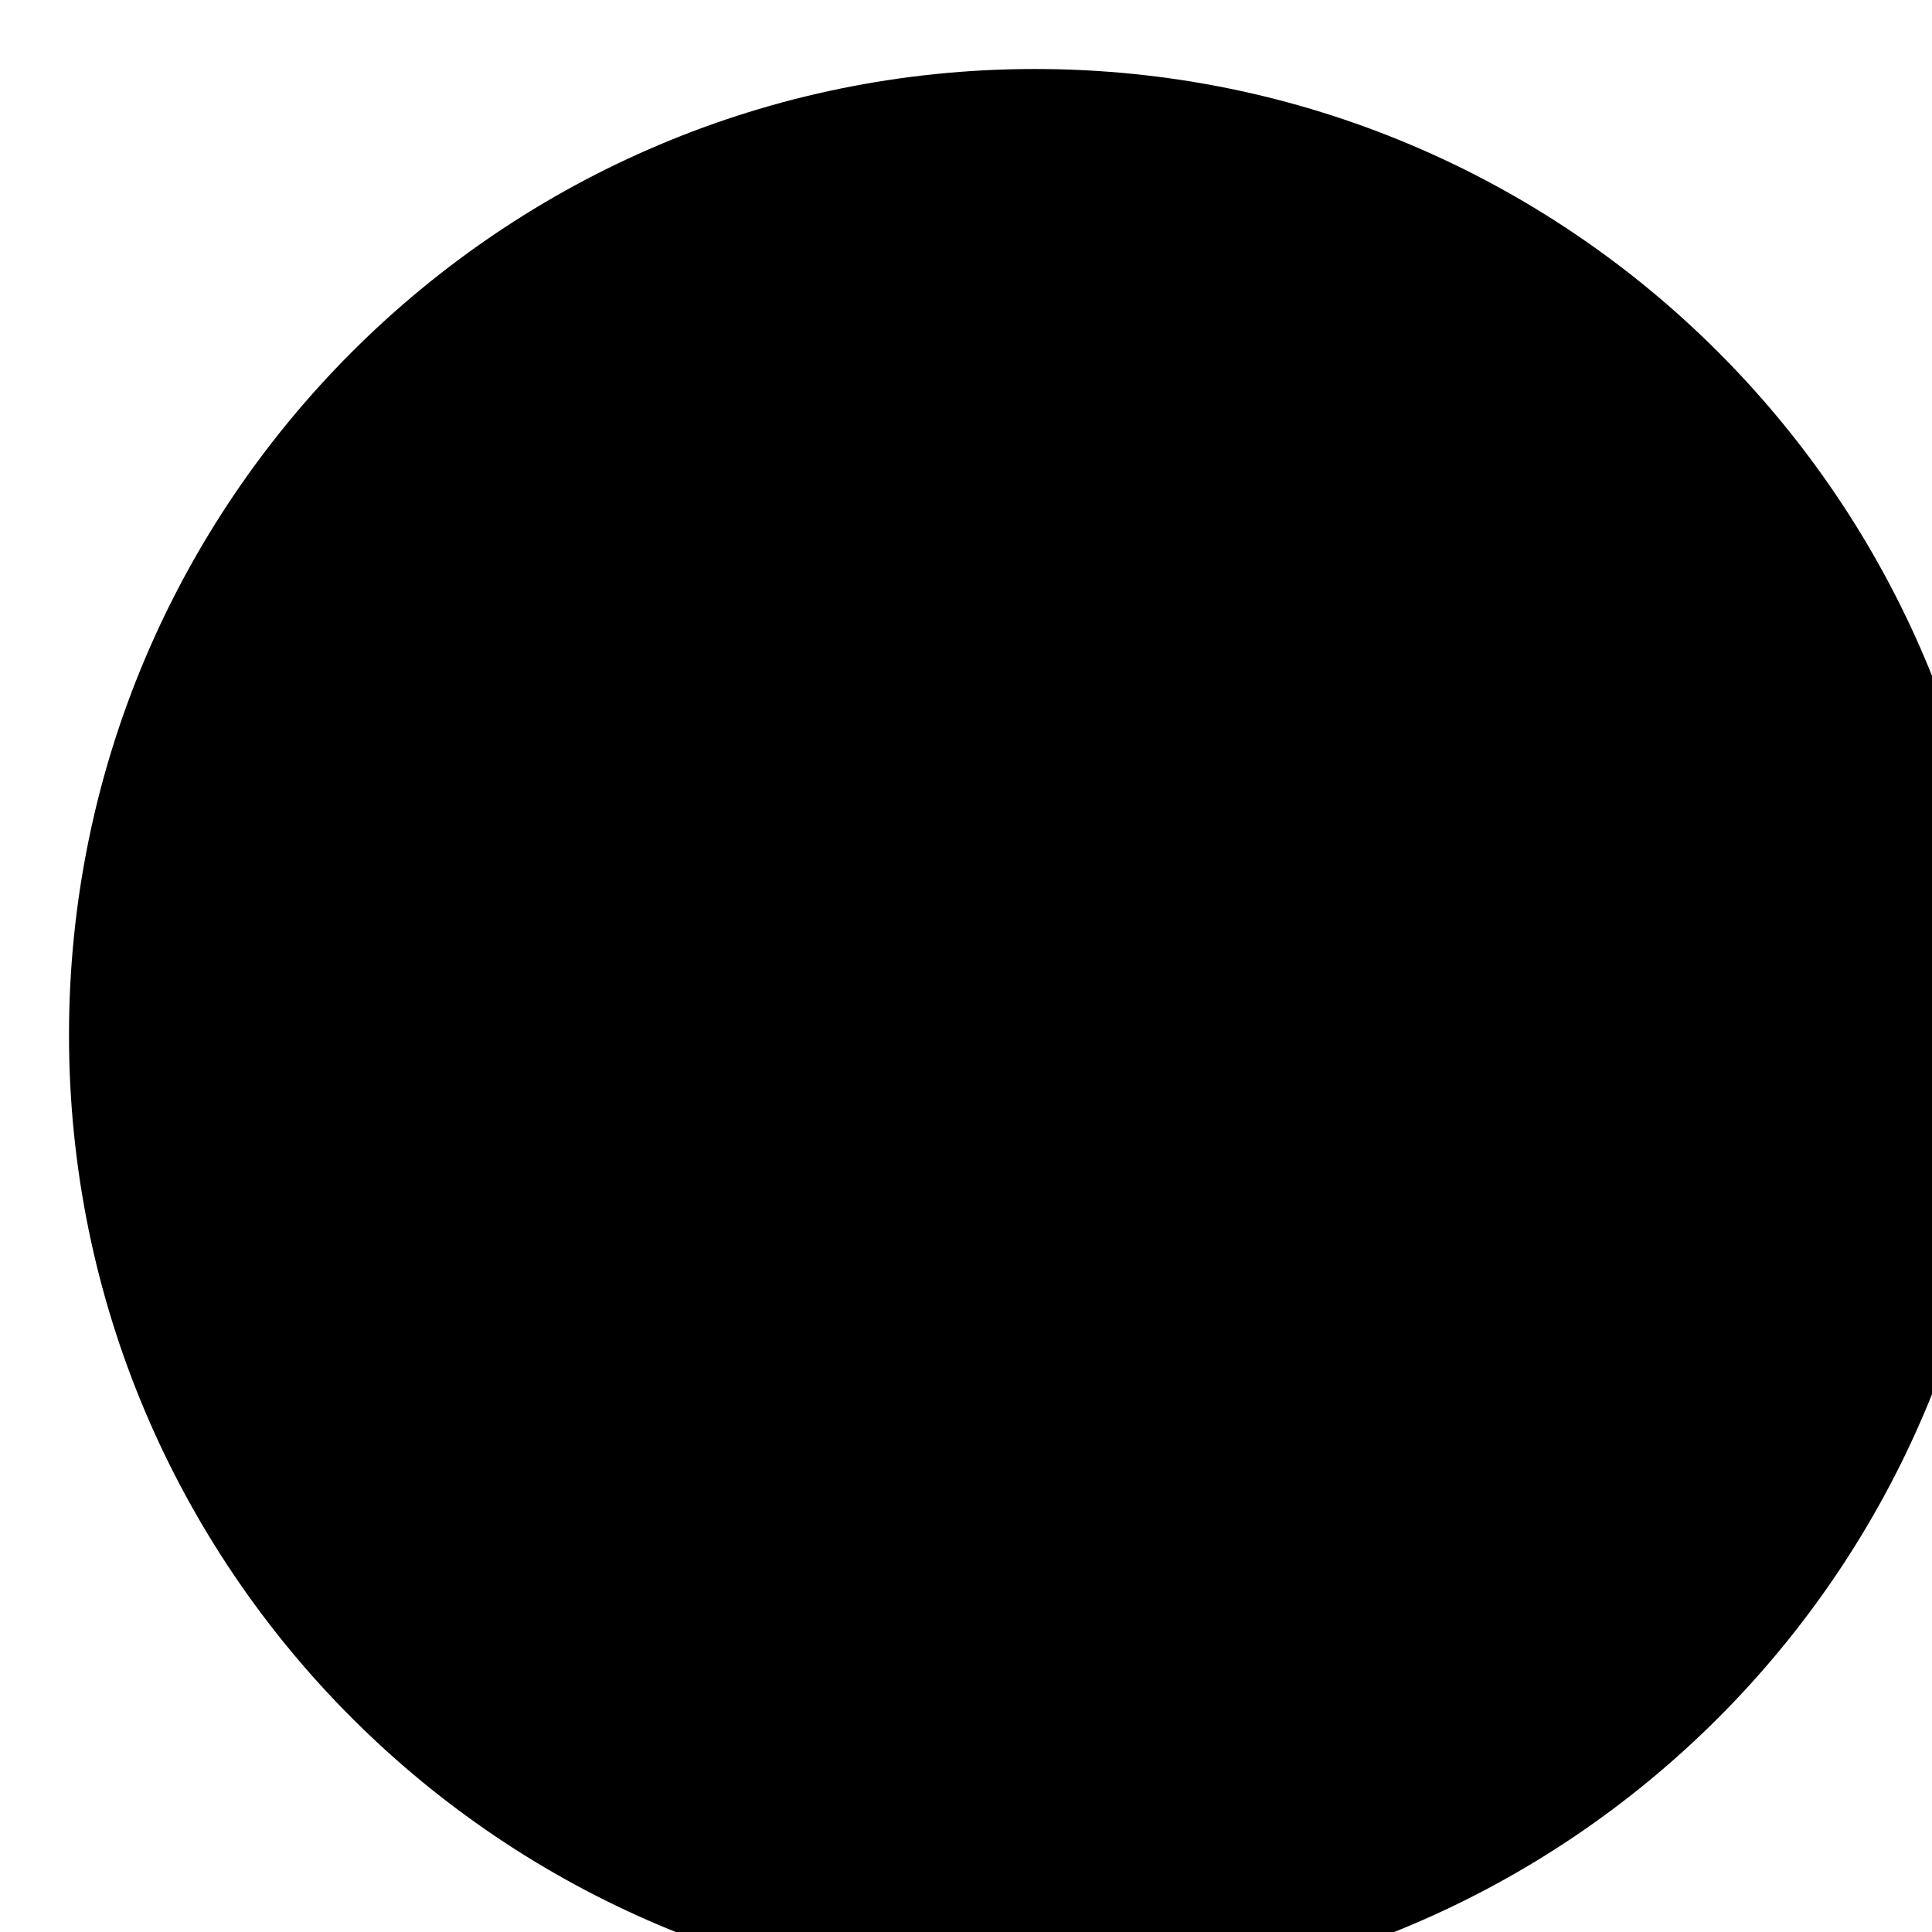
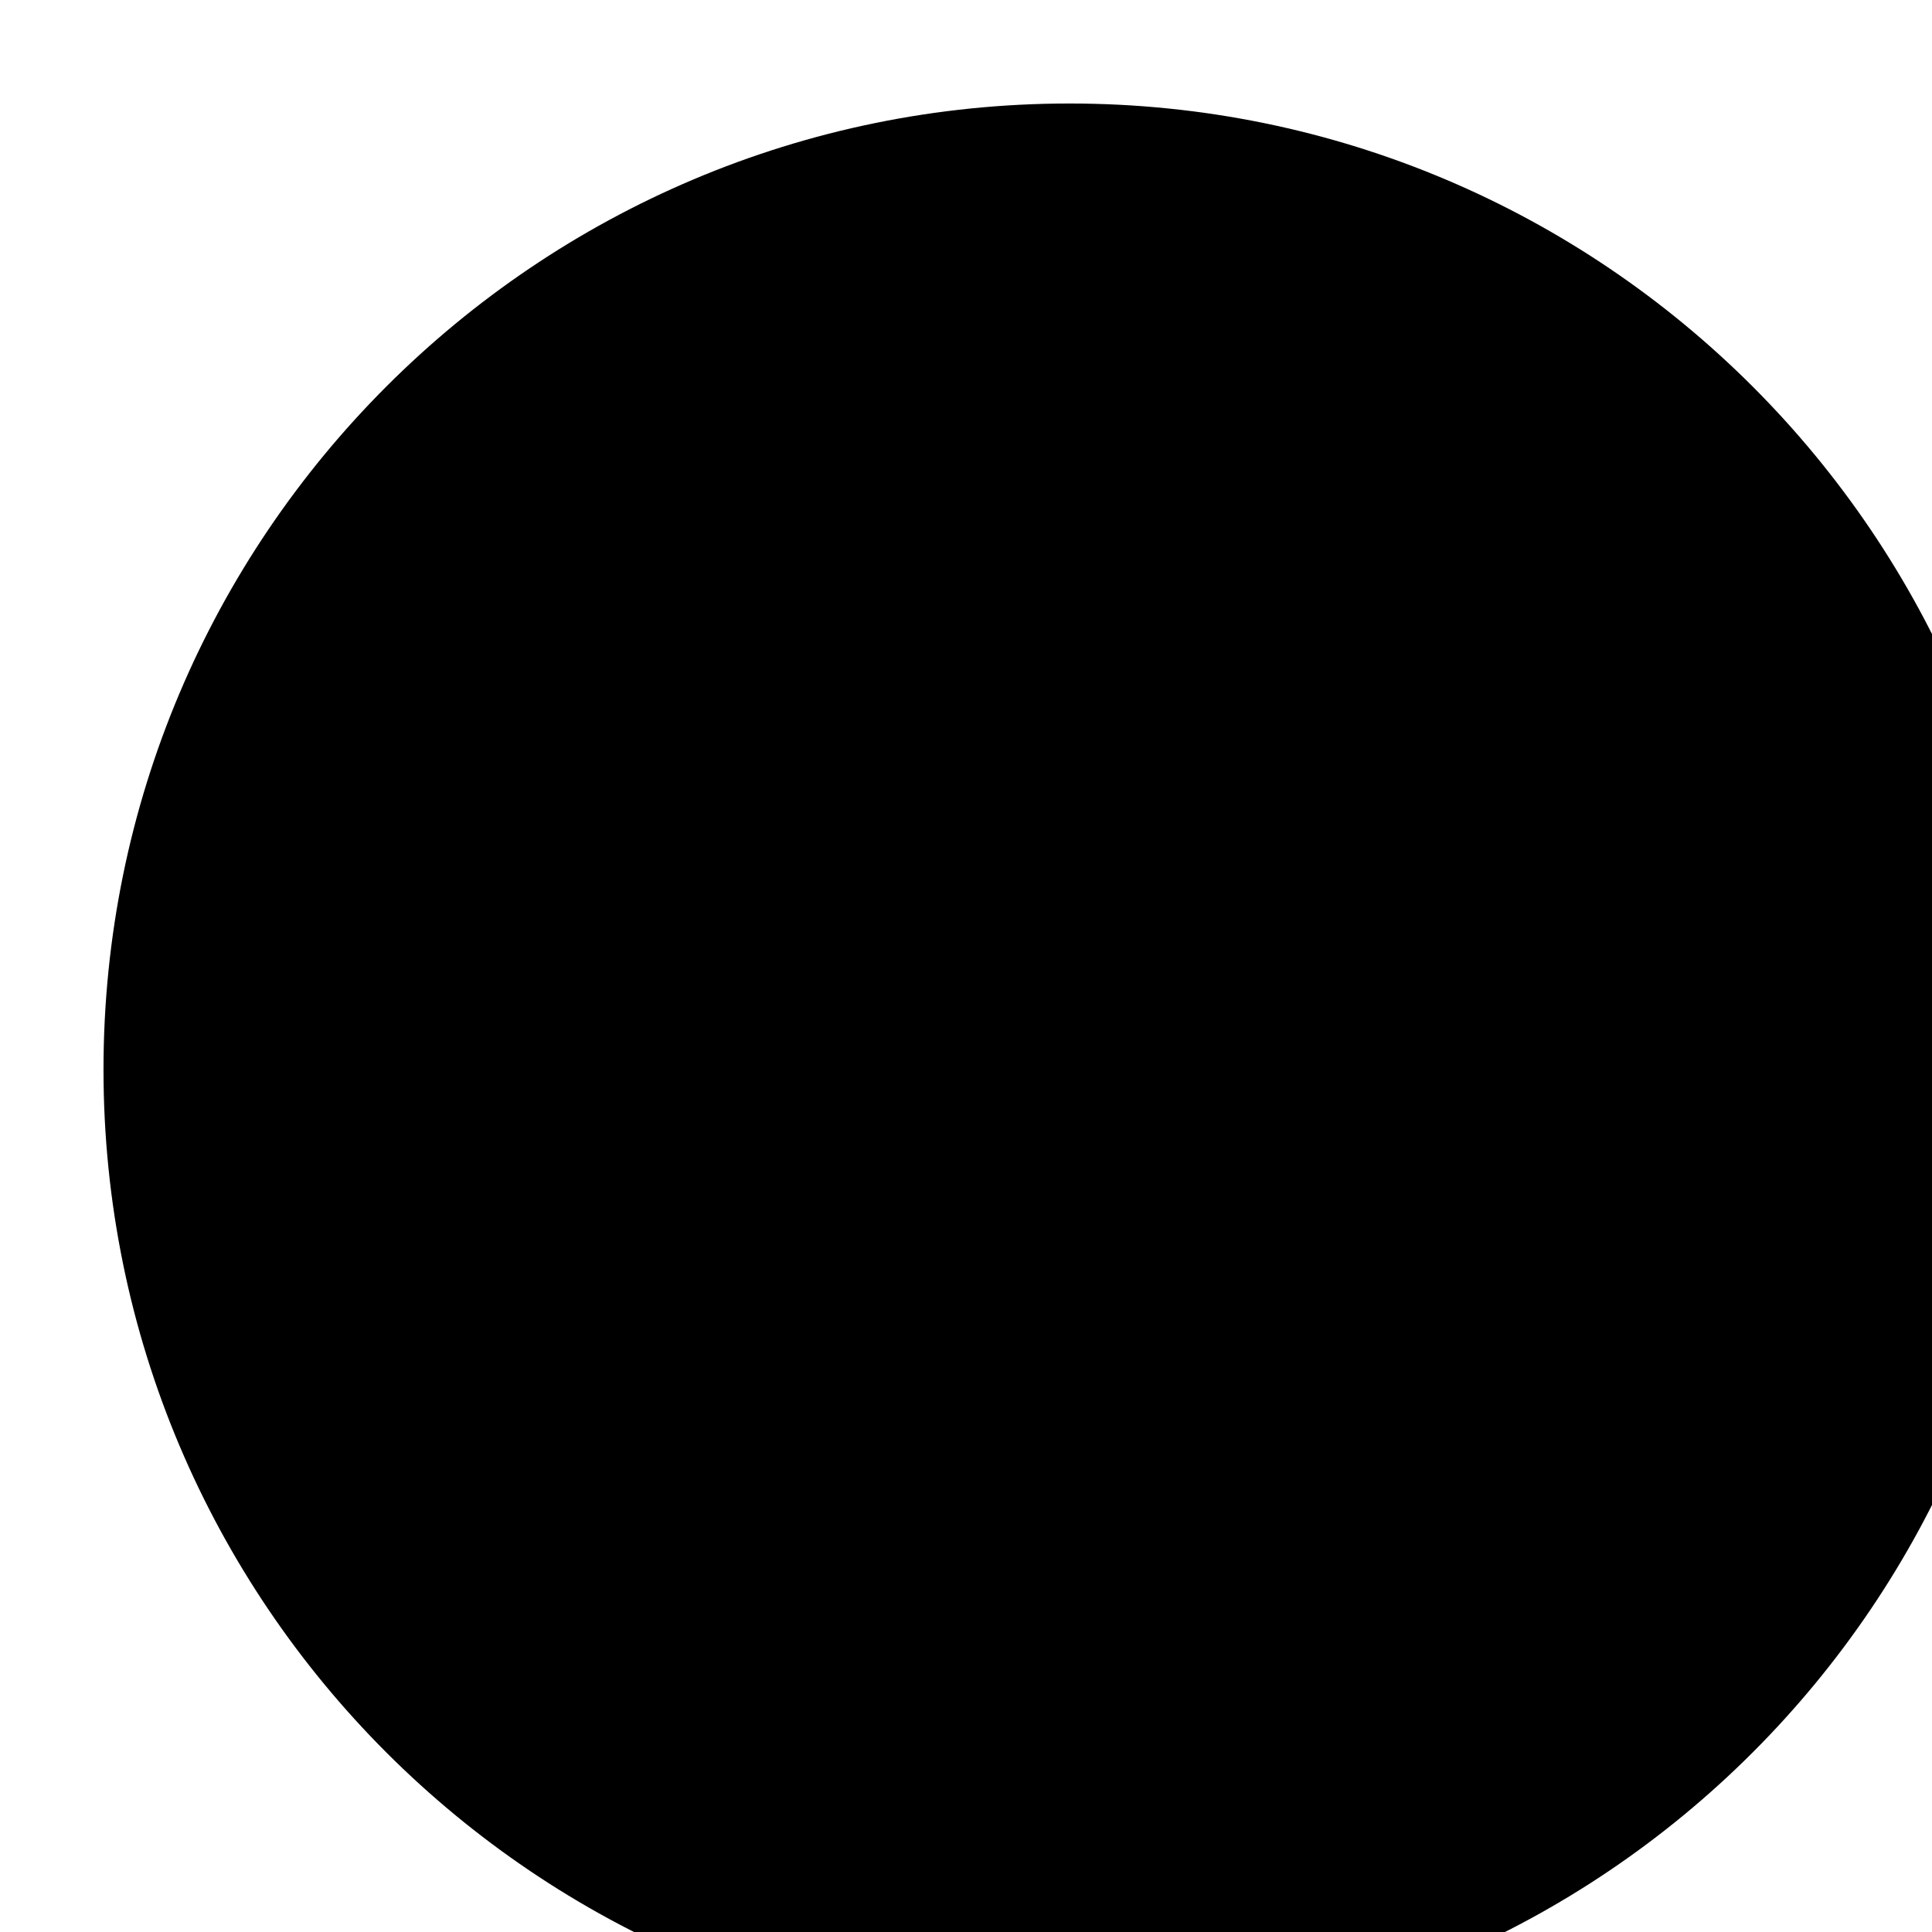
<svg xmlns="http://www.w3.org/2000/svg" class="clickable">
-   <circle cx="15" cy="15" r="14" class="hfill rfill cline stand" />
+   <circle cx="15.5" cy="15.5" r="14" class="hfill rfill cline stand" />
  <line x1="12.5" y1="22.5" x2="12.5" y2="8.5" class="stand" />
  <line x1="17.5" y1="22.5" x2="17.5" y2="8.5" class="stand" />
</svg>
